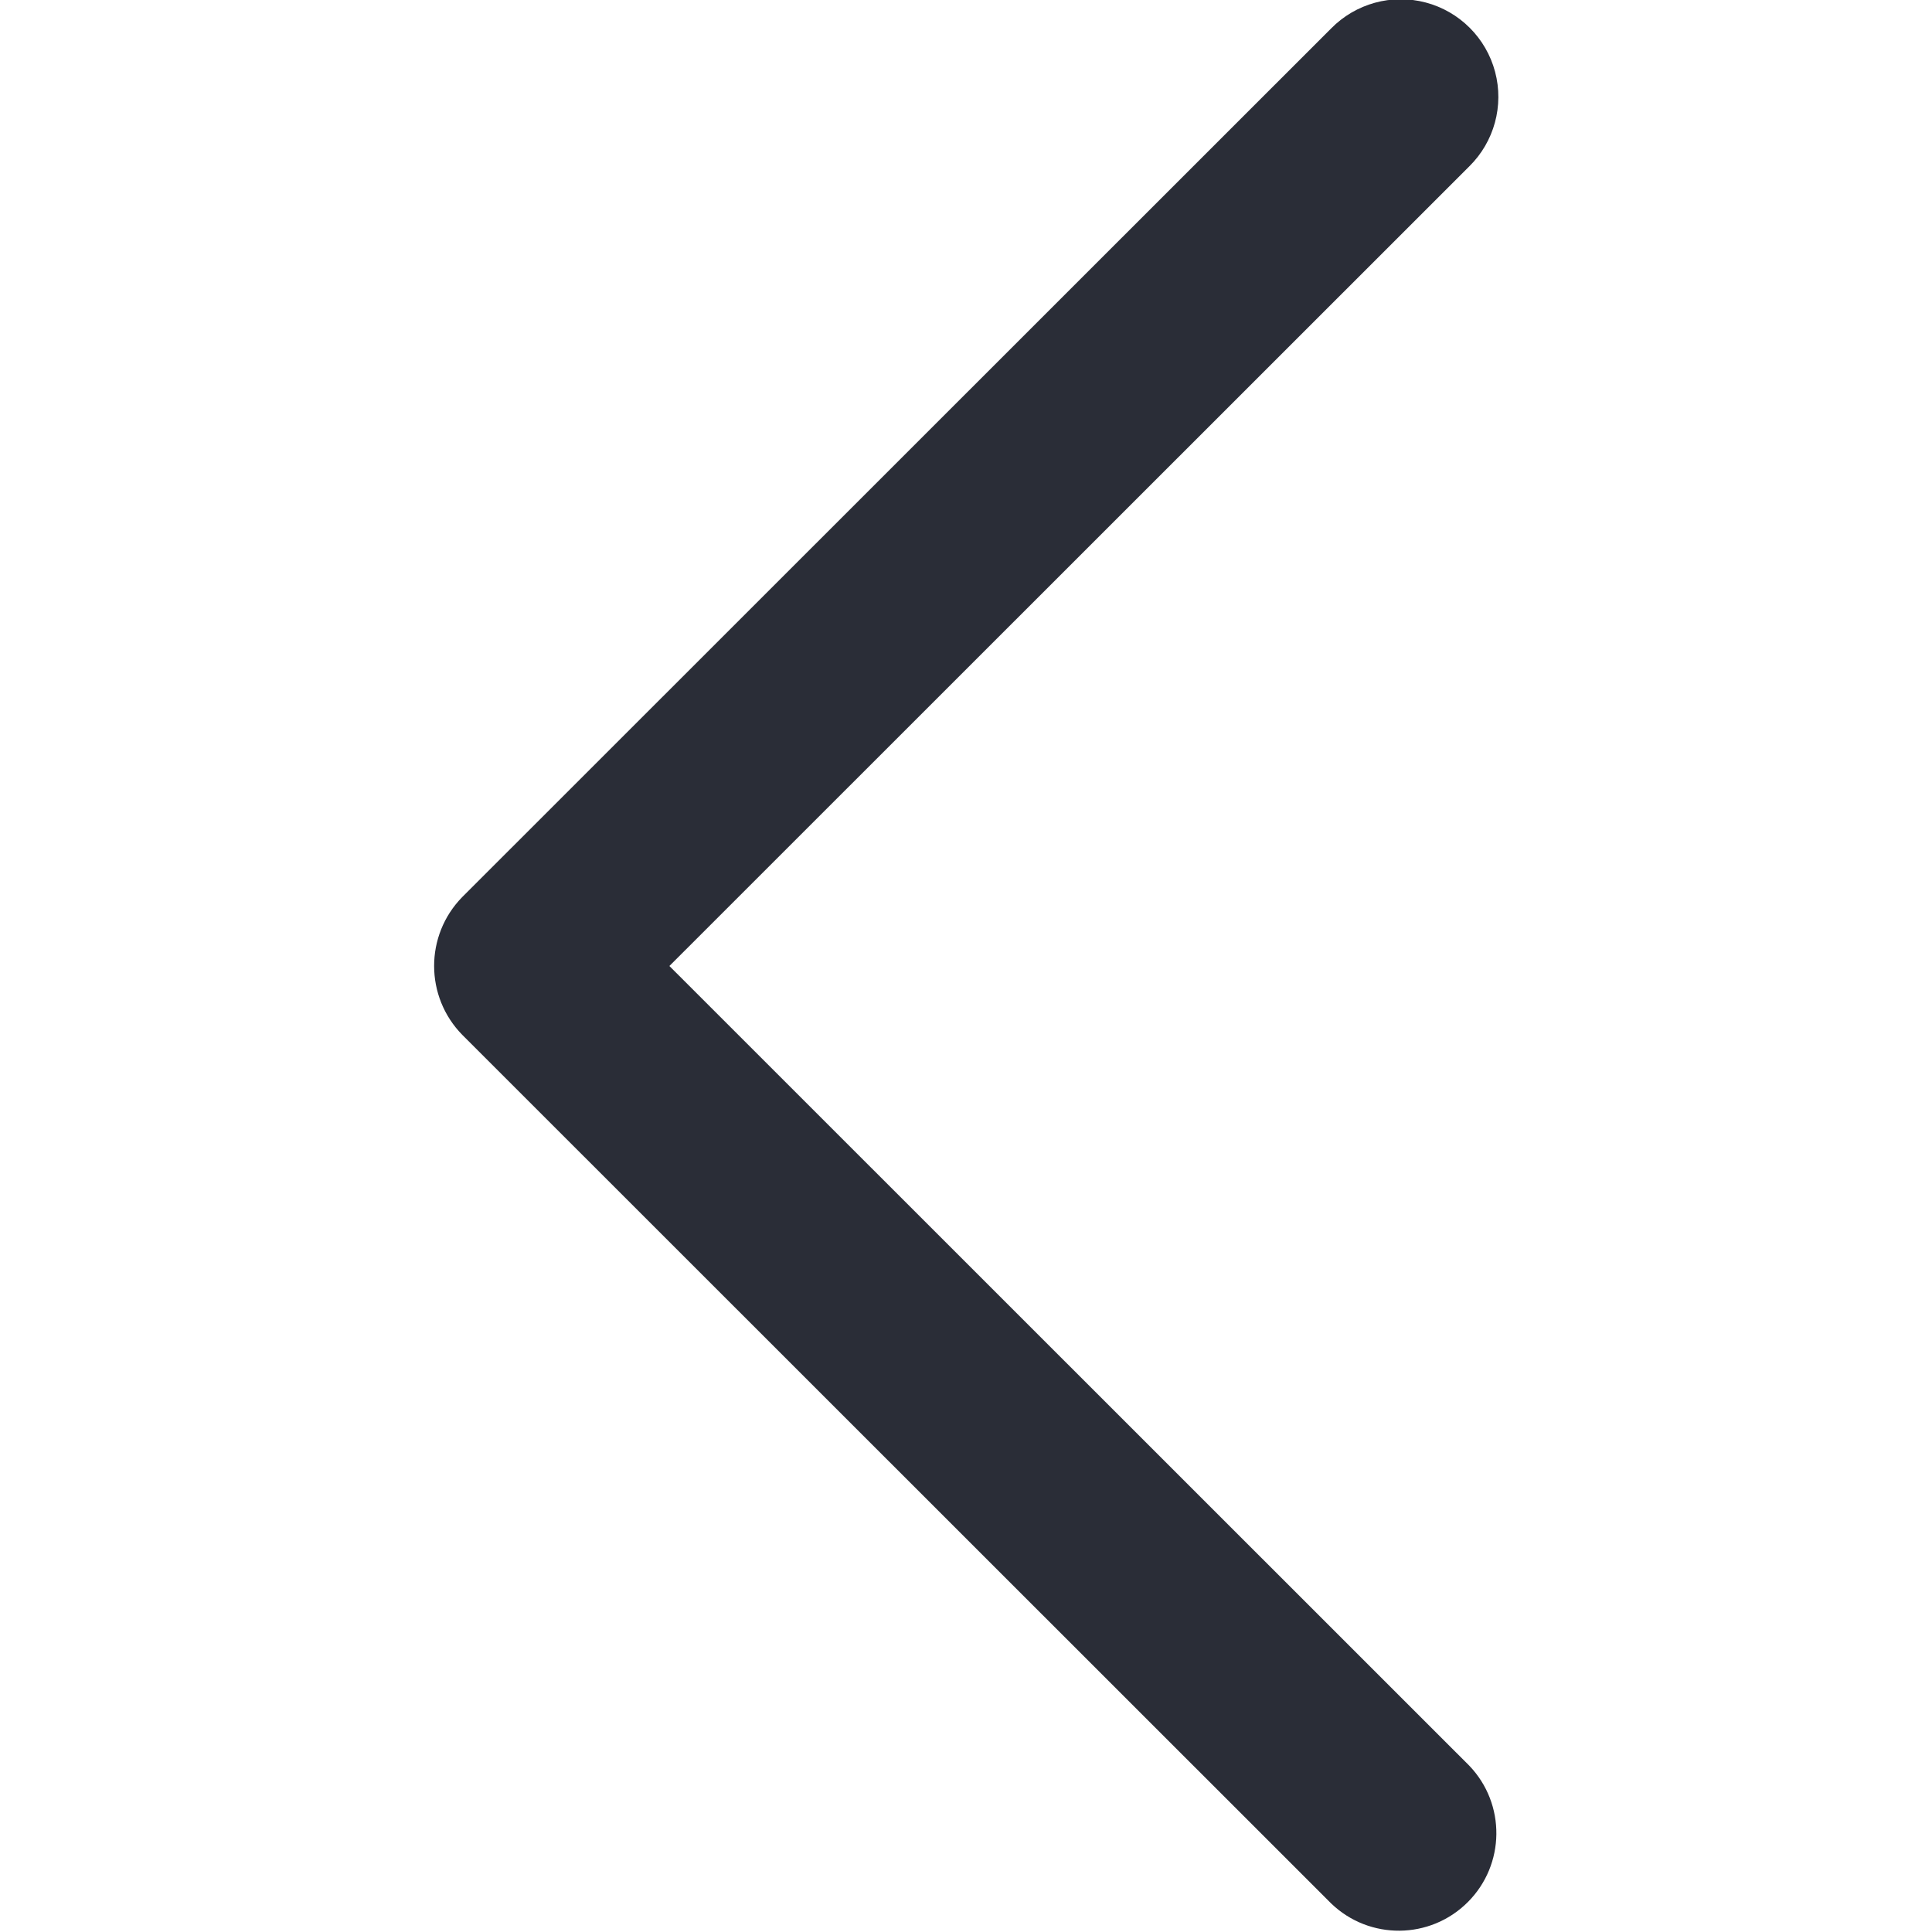
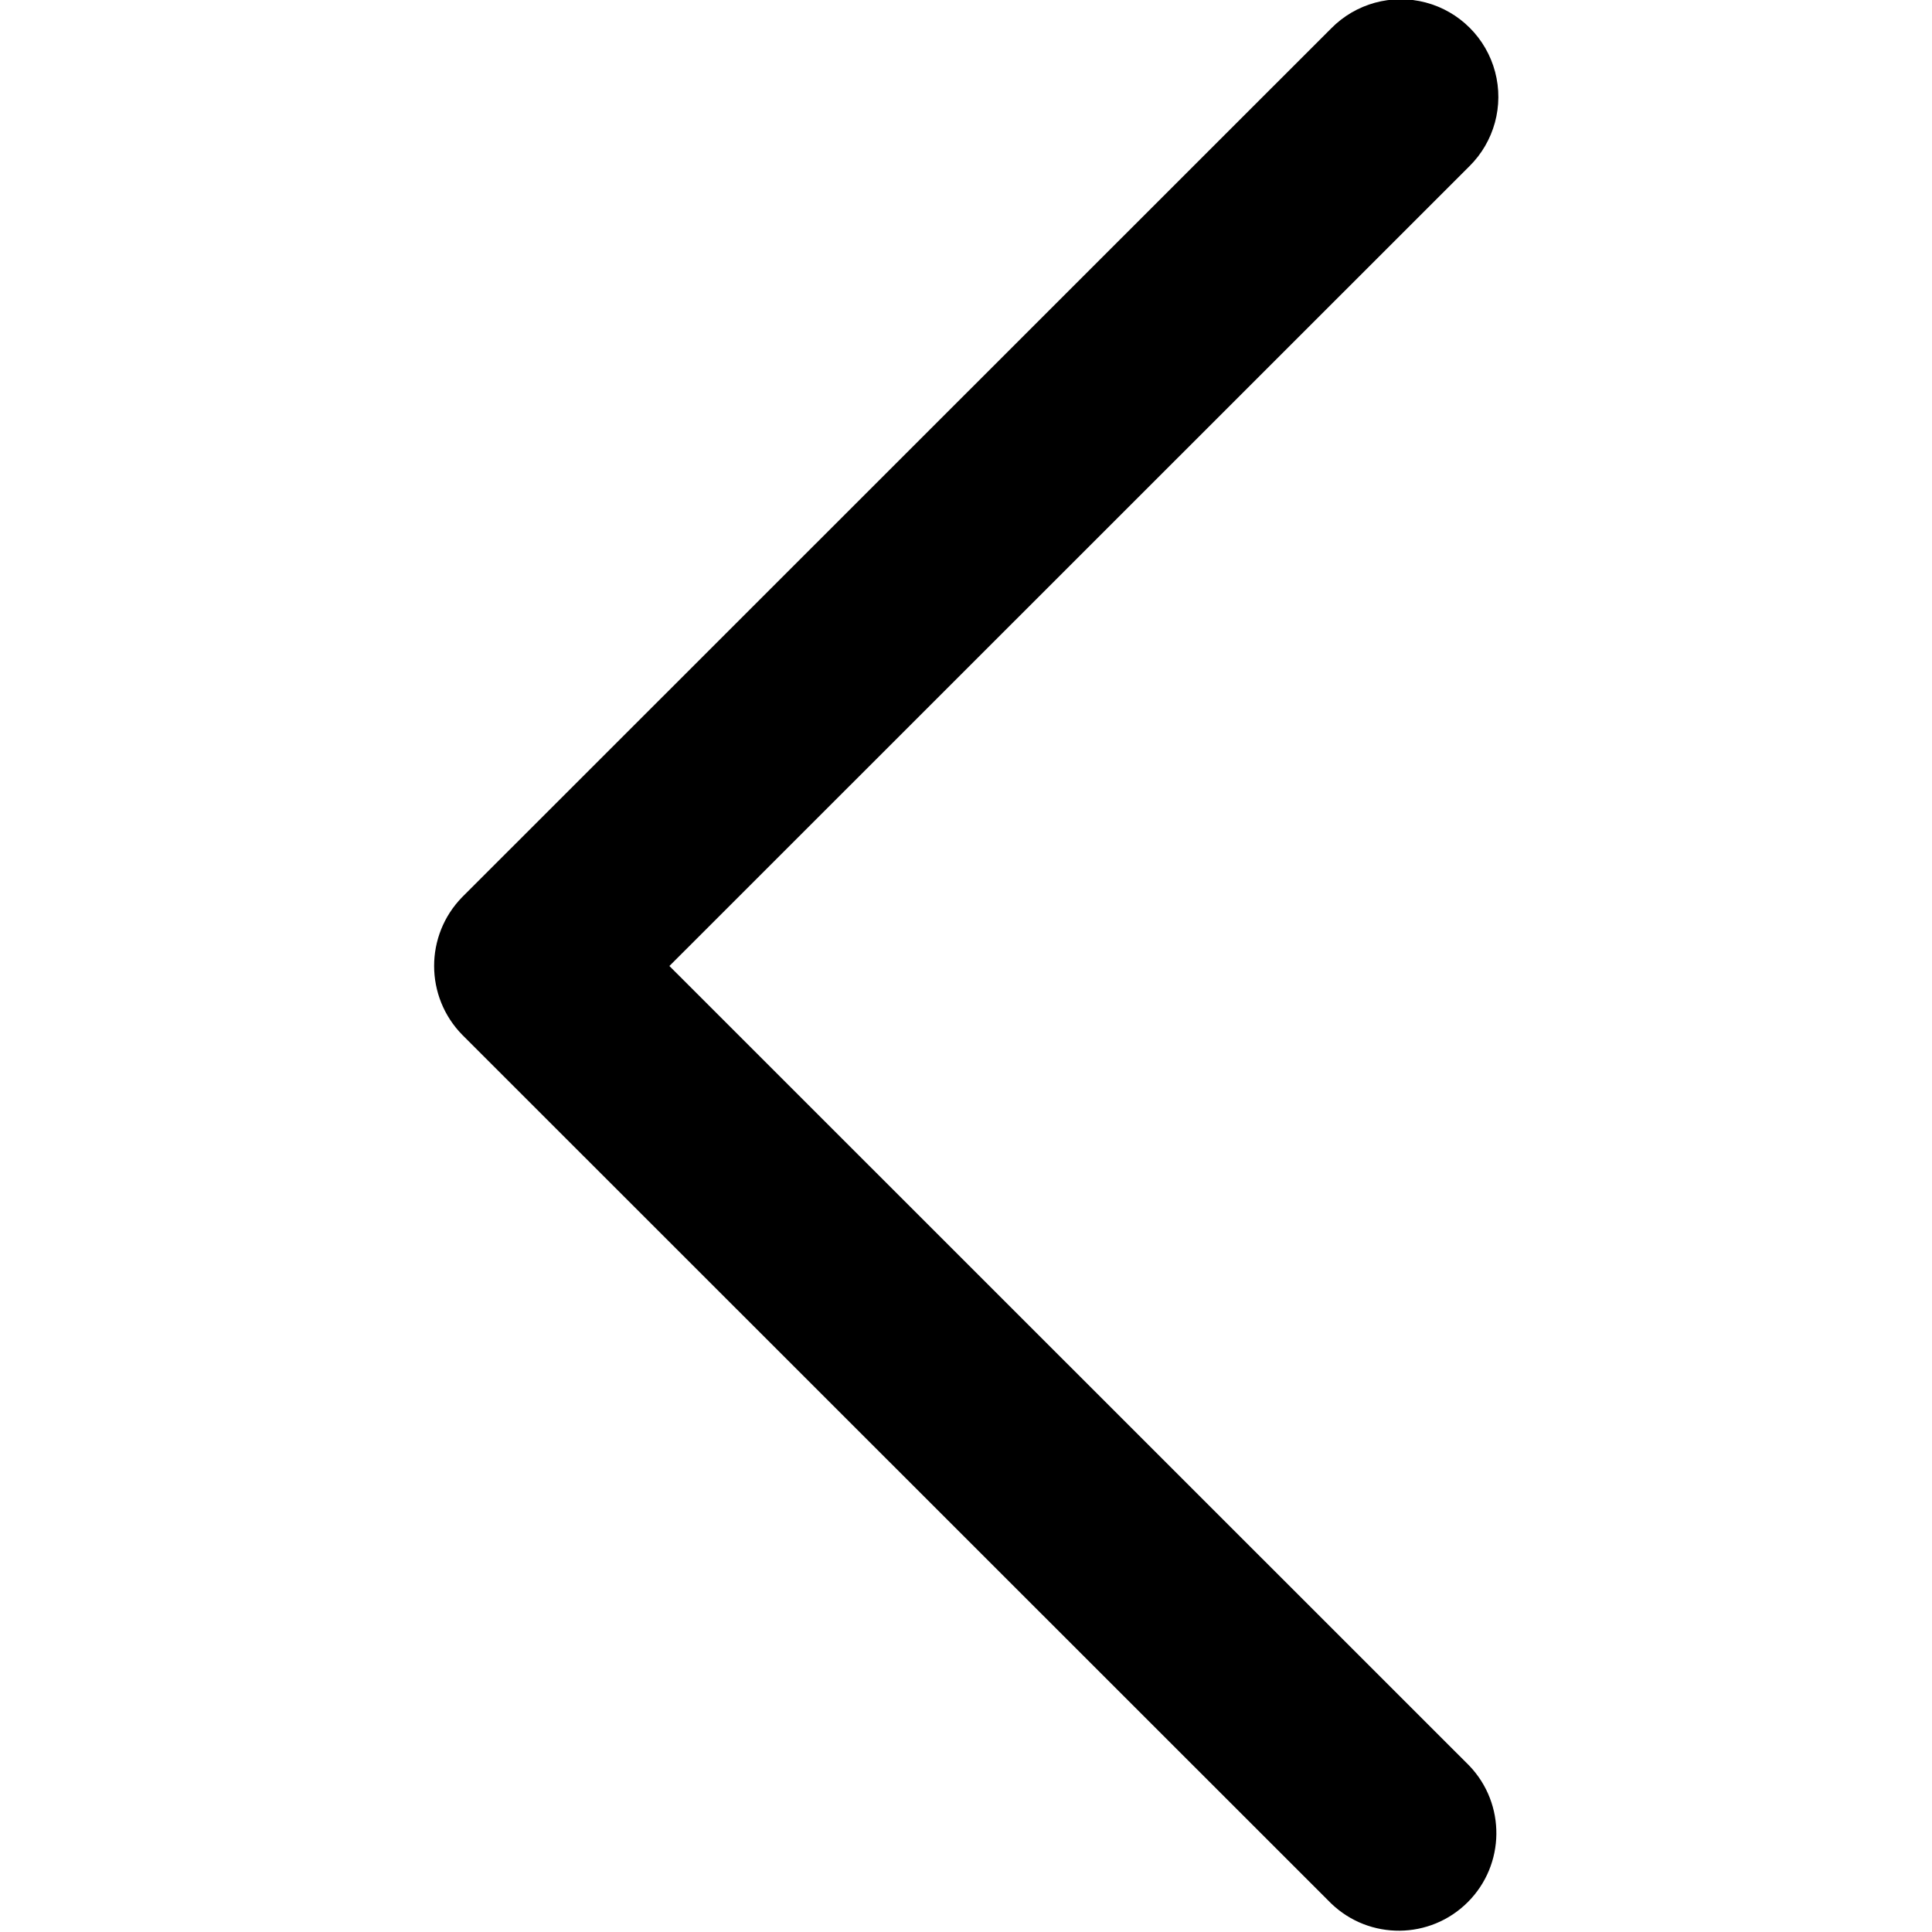
<svg xmlns="http://www.w3.org/2000/svg" width="46" height="46" viewBox="0 0 46 46">
  <defs>
    <clipPath id="clip-path6">
      <rect id="Rectangle_58" data-name="Rectangle 58" width="46" height="46" fill="#2a2d37" stroke="#707070" stroke-width="1" />
    </clipPath>
  </defs>
  <g id="Mask_Group_6" data-name="Mask Group 6" clip-path="url(#clip-path6)">
    <g id="back" transform="translate(10.336 0)">
-       <path id="Chevron_Right" d="M11.009,24.642,31.695,45.321a2.323,2.323,0,0,0,3.288-3.281L15.938,23,34.981,3.963A2.324,2.324,0,1,0,31.692.679L11.006,21.358A2.344,2.344,0,0,0,11.009,24.642Z" transform="translate(-10.336 0)" fill="#2a2d37" />
+       <path id="Chevron_Right" d="M11.009,24.642,31.695,45.321a2.323,2.323,0,0,0,3.288-3.281L15.938,23,34.981,3.963A2.324,2.324,0,1,0,31.692.679L11.006,21.358A2.344,2.344,0,0,0,11.009,24.642Z" transform="translate(-10.336 0)" />
    </g>
  </g>
</svg>
